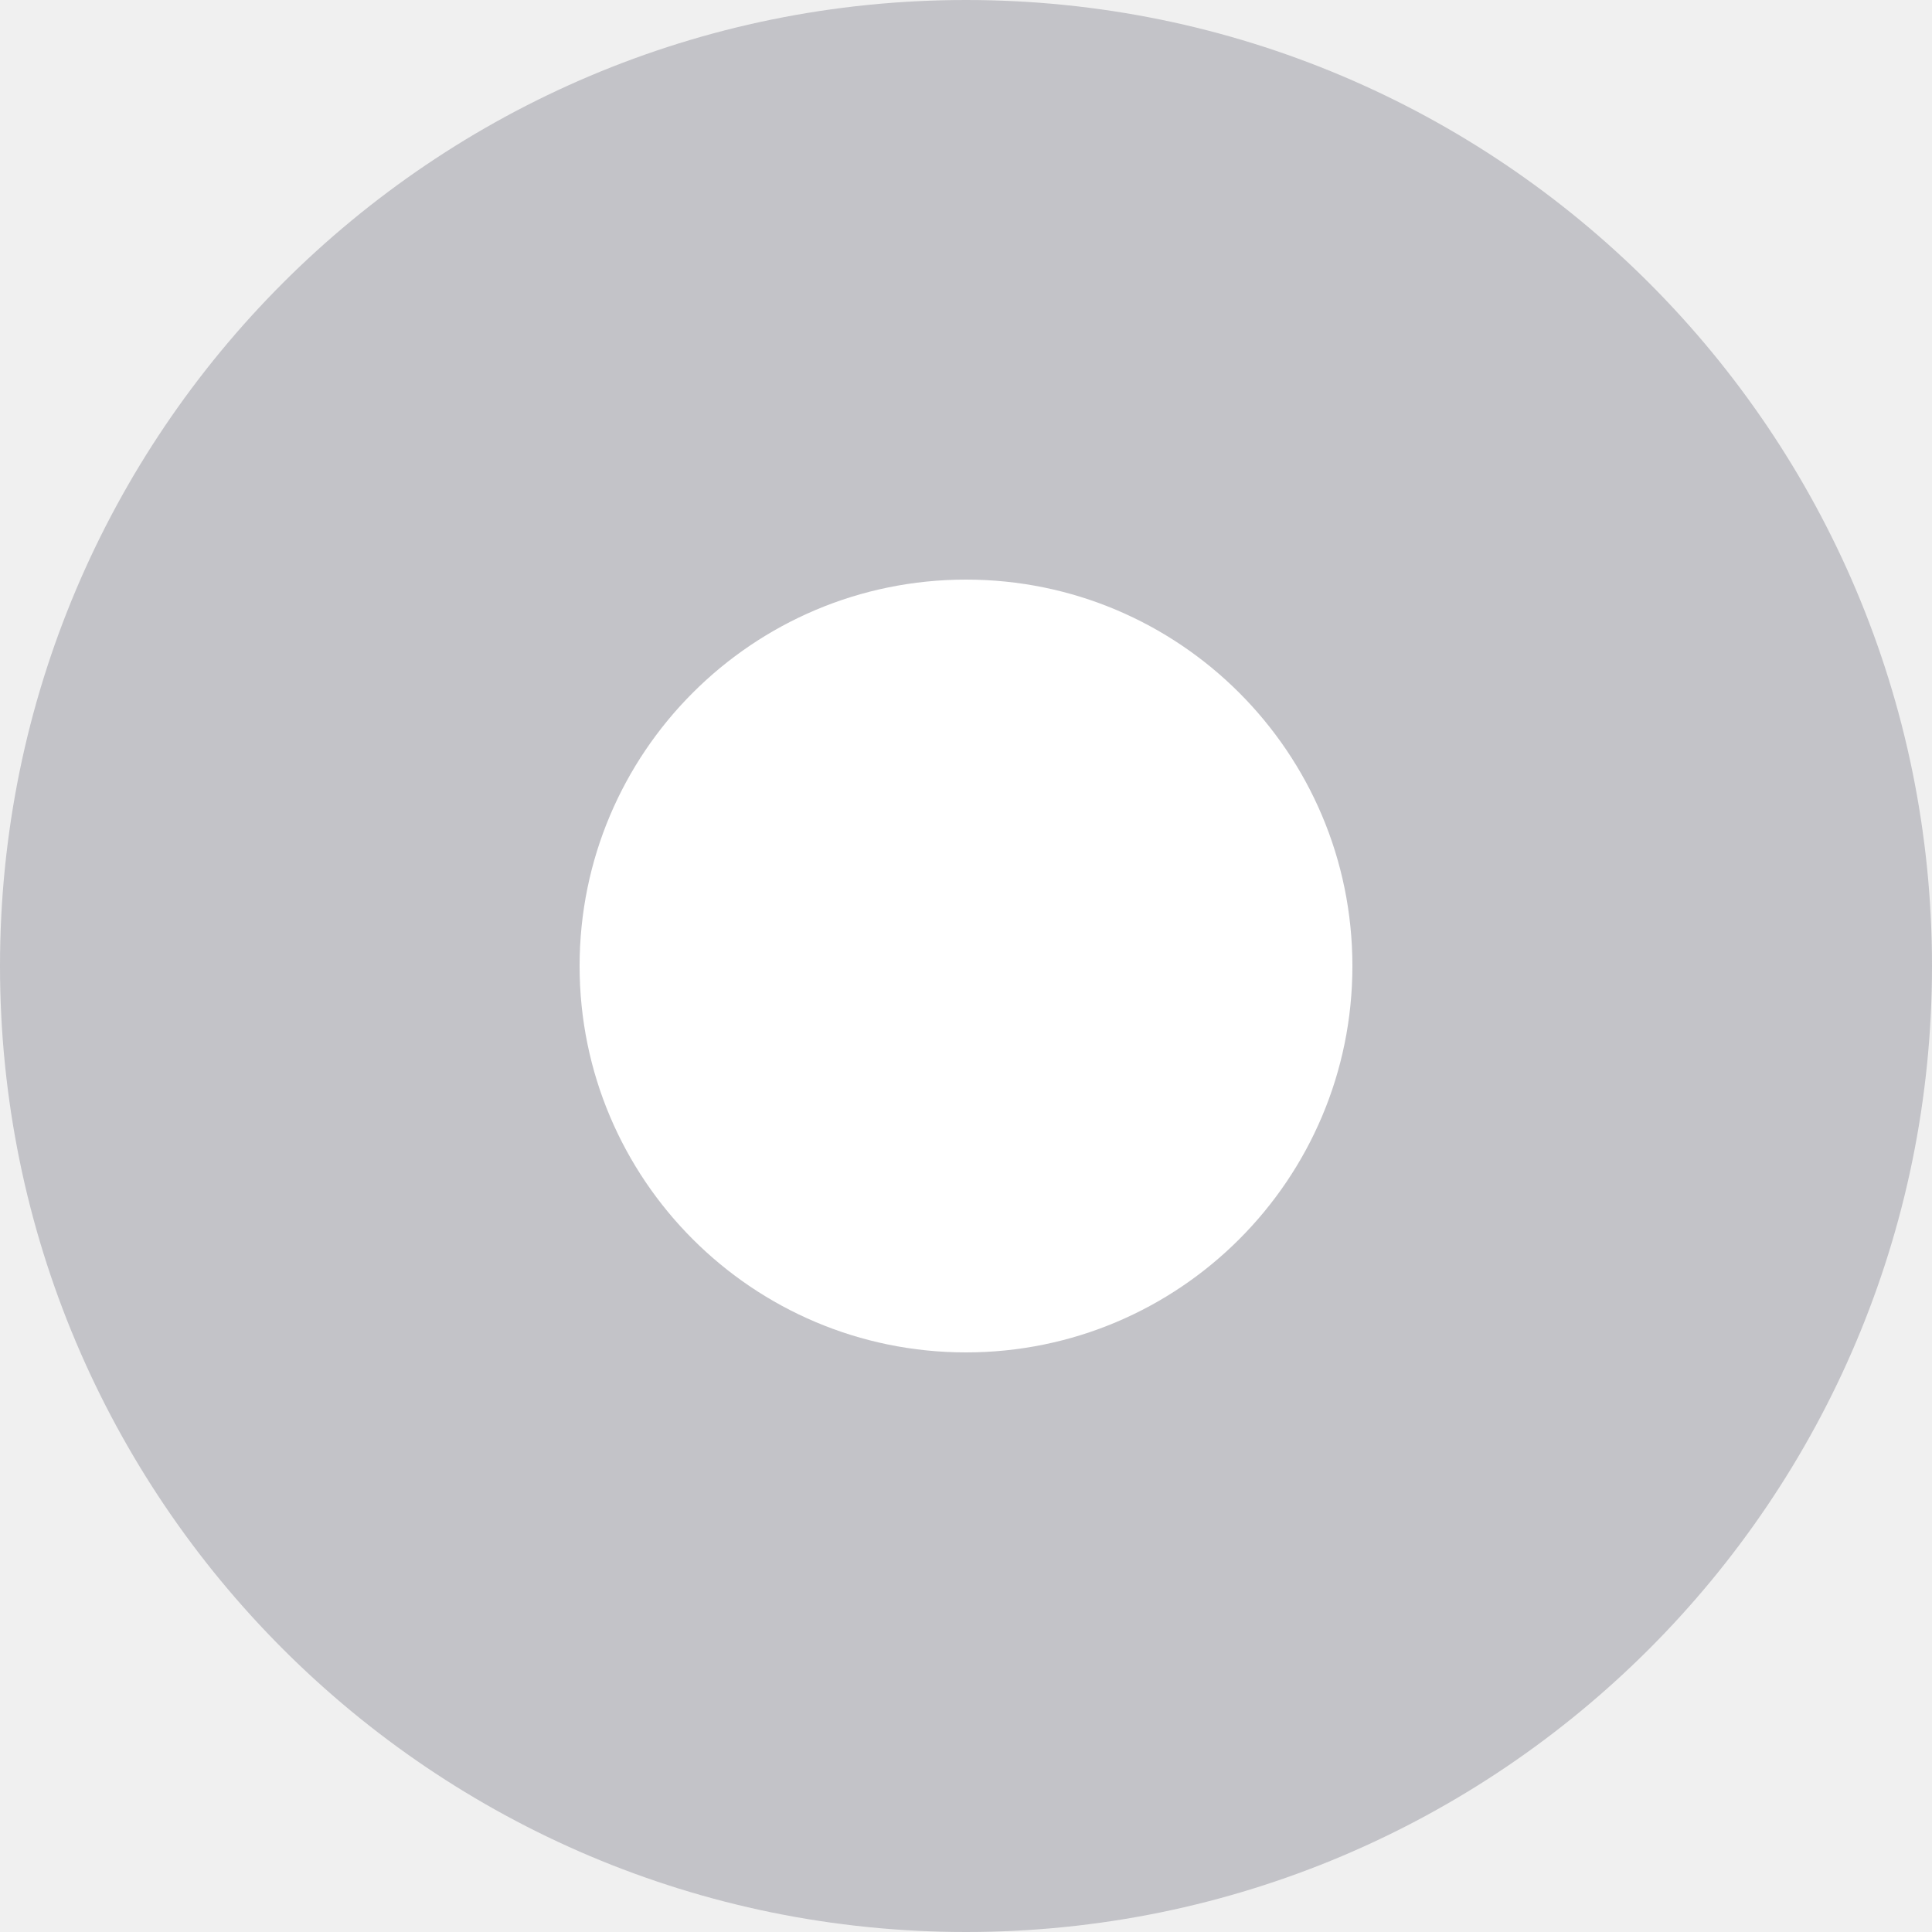
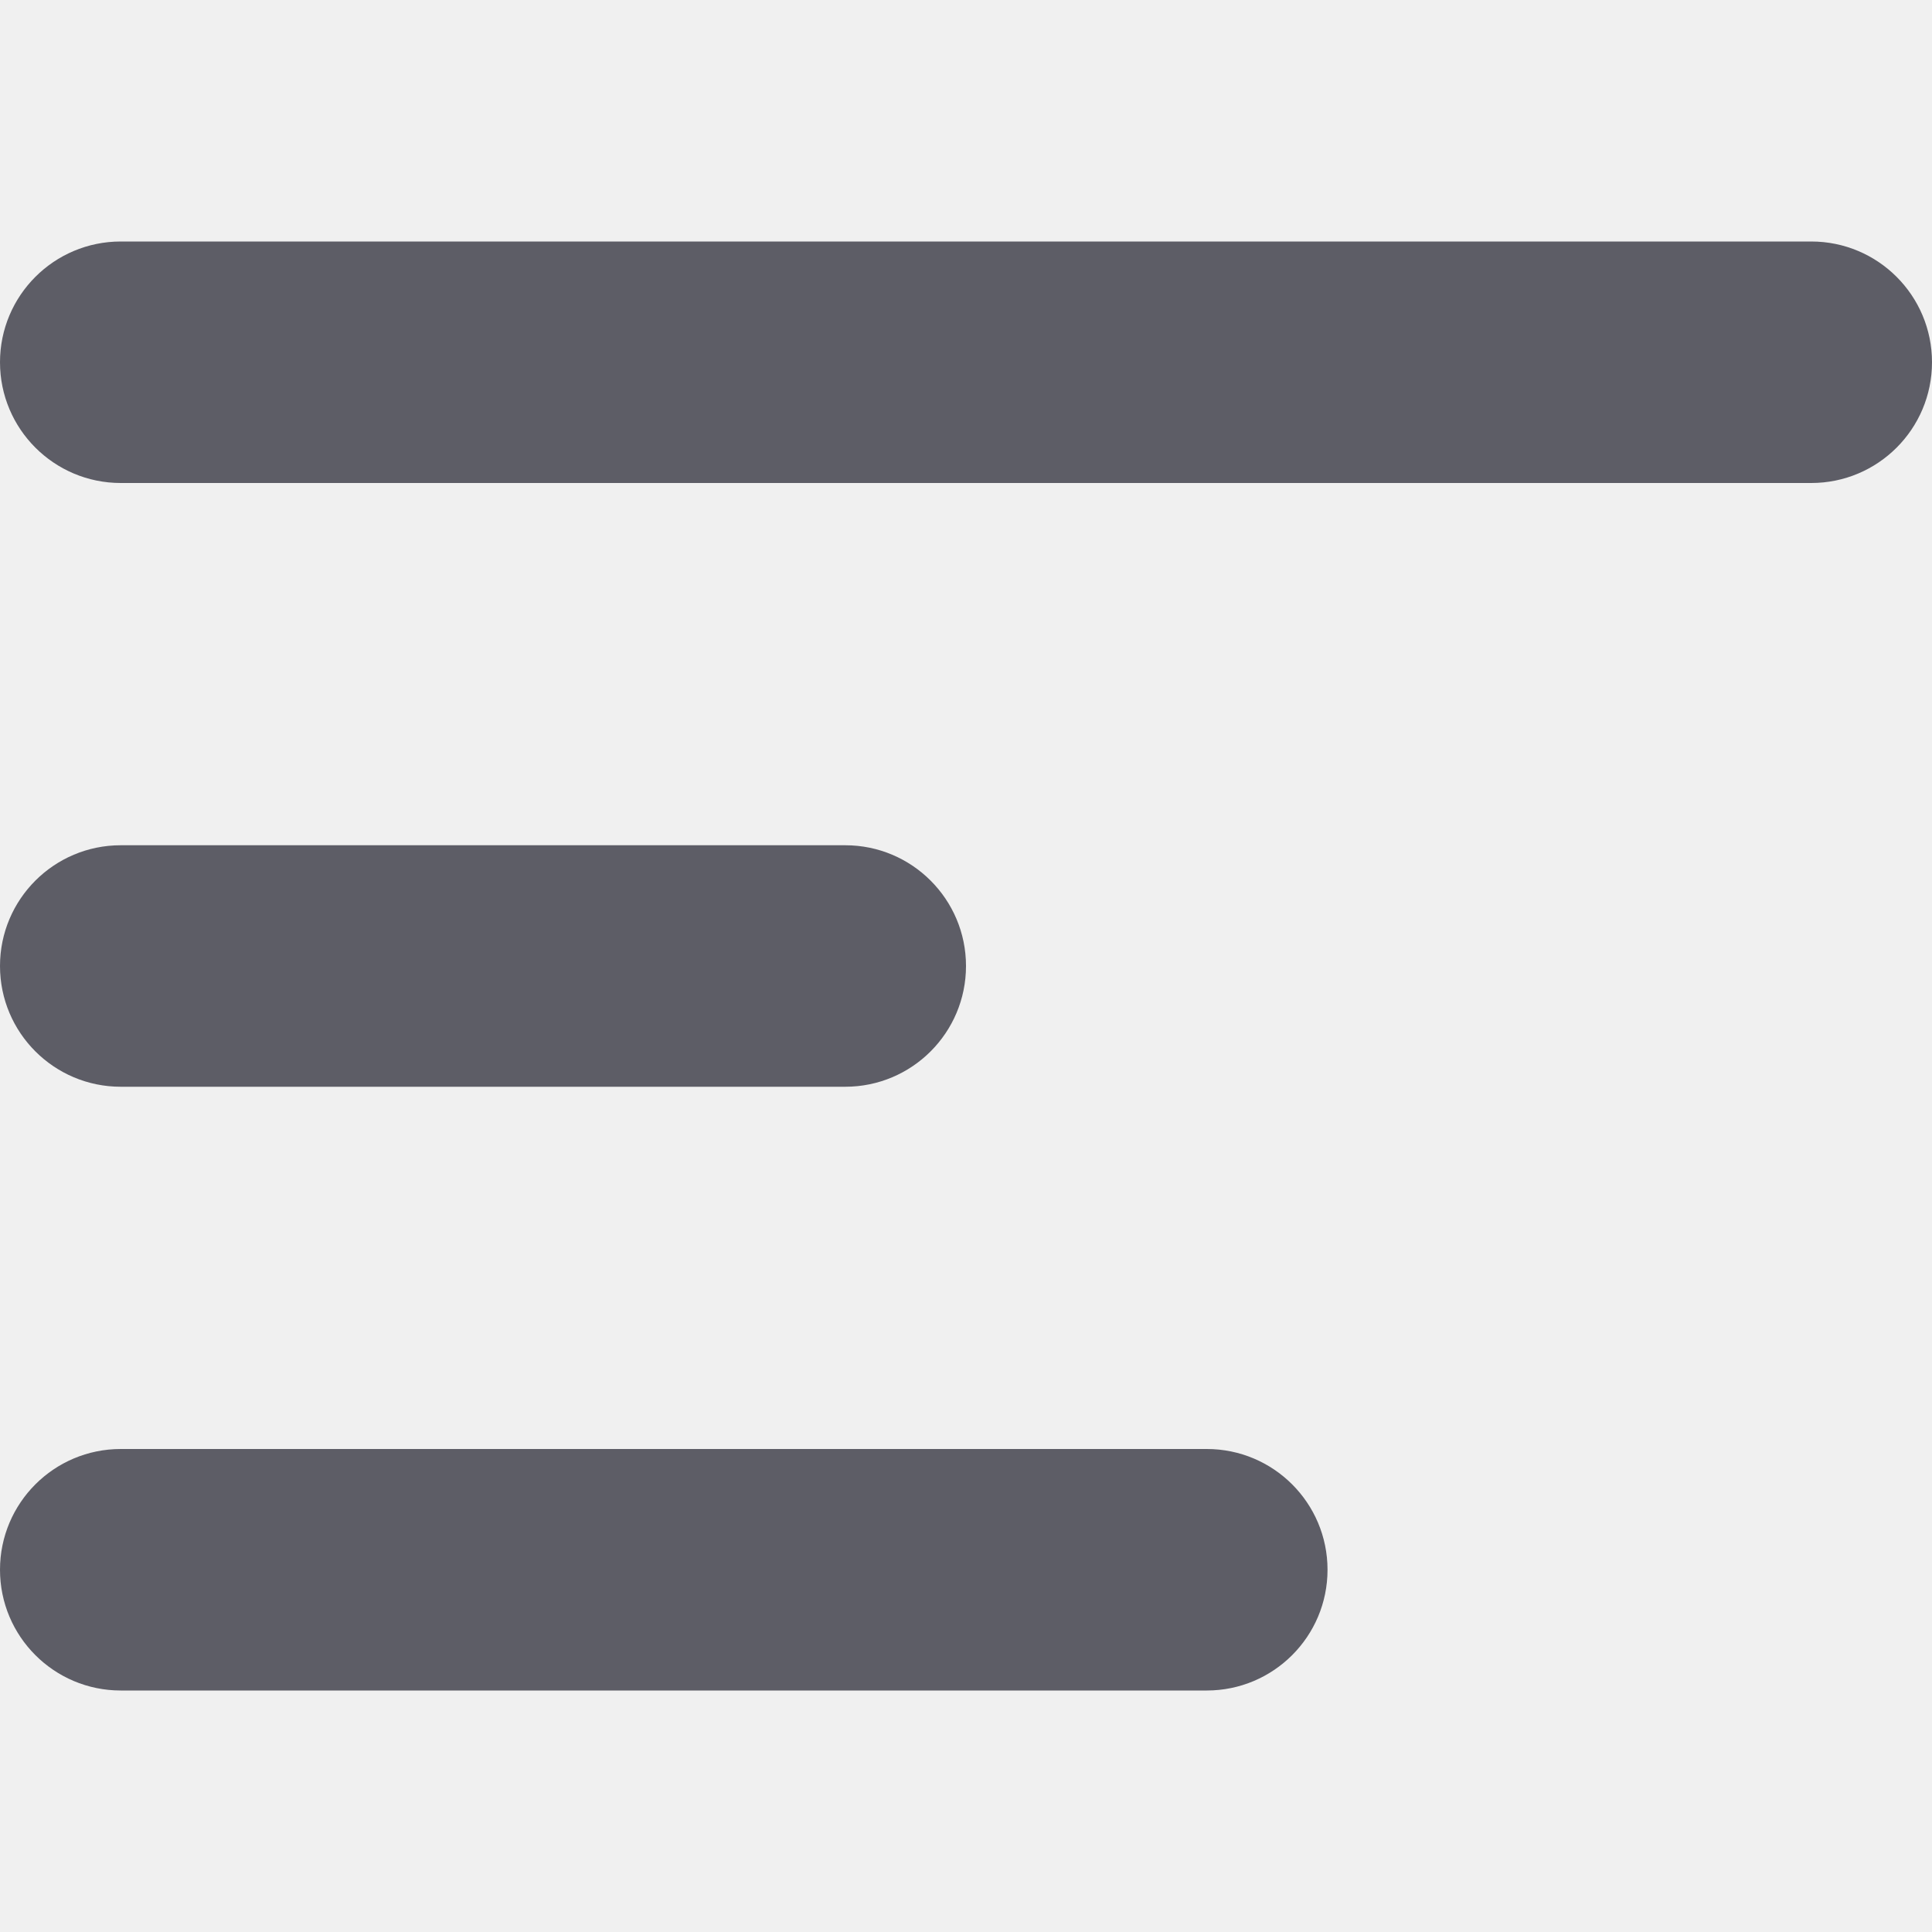
- <svg xmlns="http://www.w3.org/2000/svg" width="20px" height="20px" viewBox="0 0 20 20" version="1.1">
-   <defs />
-   <g id="Grid---Components" stroke="none" stroke-width="1" fill="none" fillRule="evenodd">
-     <g id="Grid---components" transform="translate(-391, -117)">
-       <g id="status-draft" transform="translate(391, 117)">
-         <rect id="0-10-0-5" fill="#C3C3C8" x="0" y="0" width="20" height="20" rx="10" />
-         <ellipse id="Oval-7" fill="#FFFFFF" cx="10" cy="10" rx="4" ry="4" />
-       </g>
-     </g>
-   </g>
+ <svg xmlns="http://www.w3.org/2000/svg" width="16" height="16" viewBox="0 0 16 16">
+   <path d="M15 4H1a1 1 0 0 1 0-2h14a1 1 0 0 1 0 2zM7 9H1a1 1 0 0 1 0-2h6a1 1 0 0 1 0 2zm2.994 5H1a1 1 0 0 1 0-2h8.994a1 1 0 0 1 0 2z" fill="#5D5D66" />
</svg>
